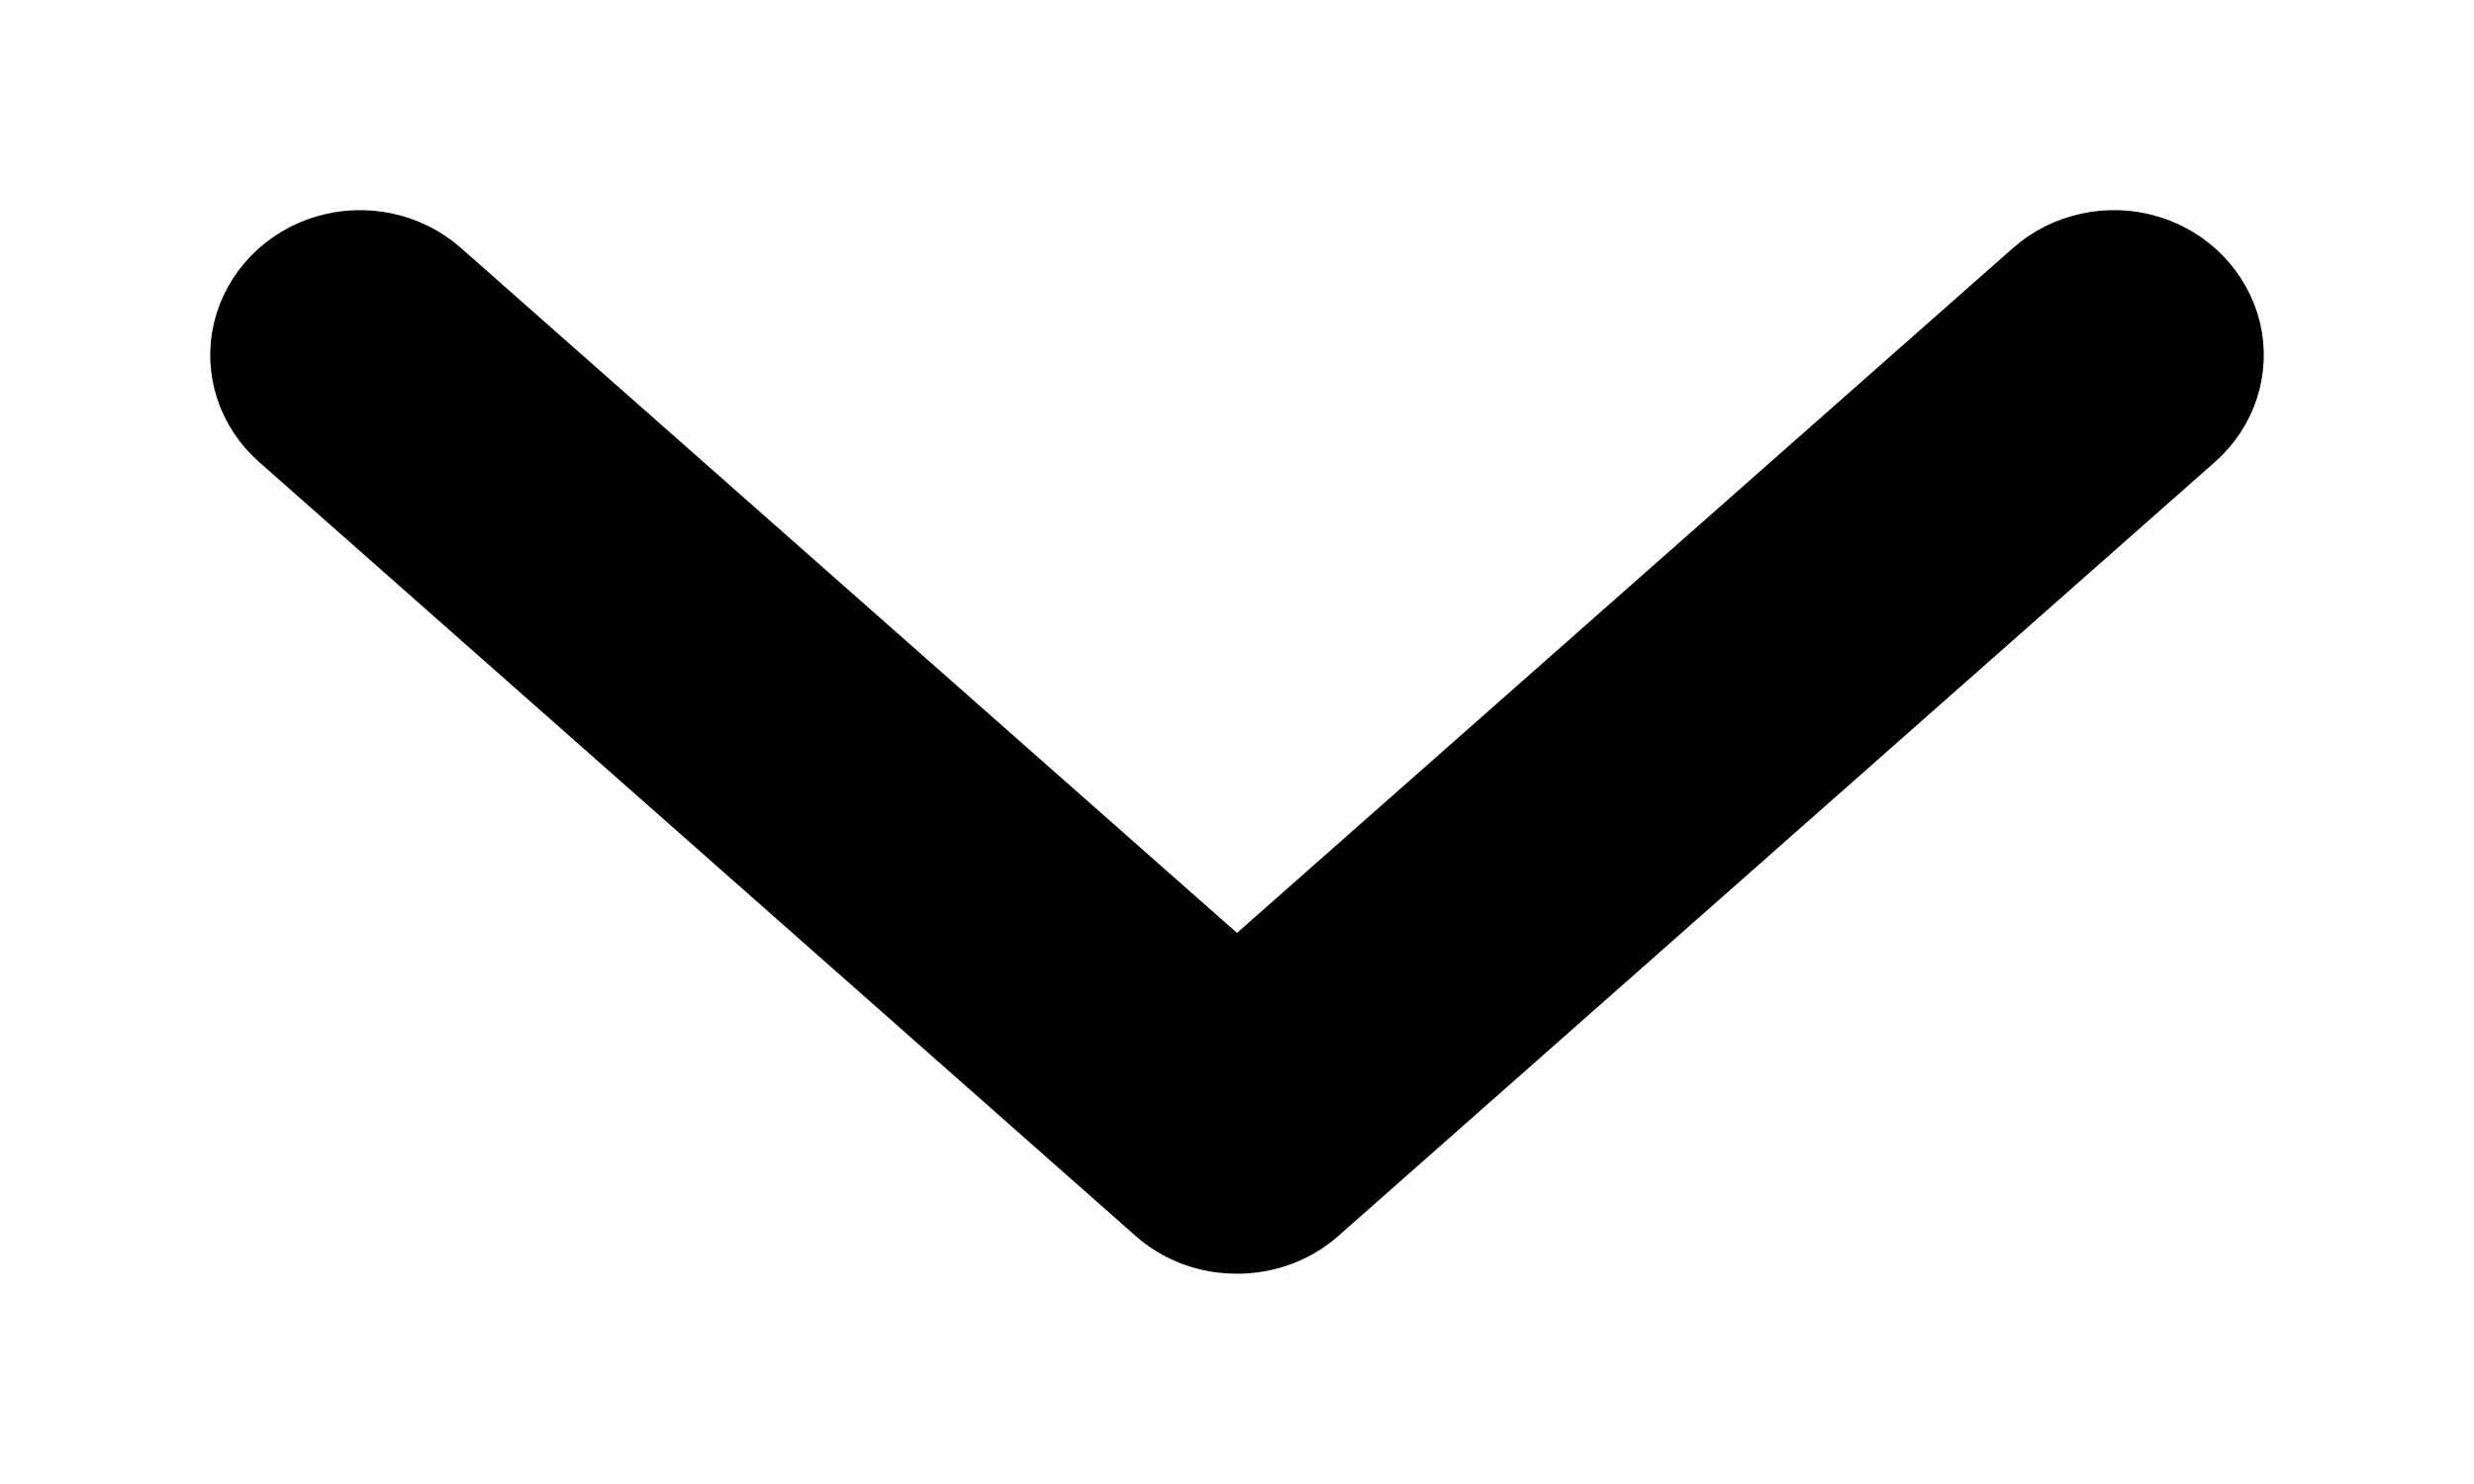
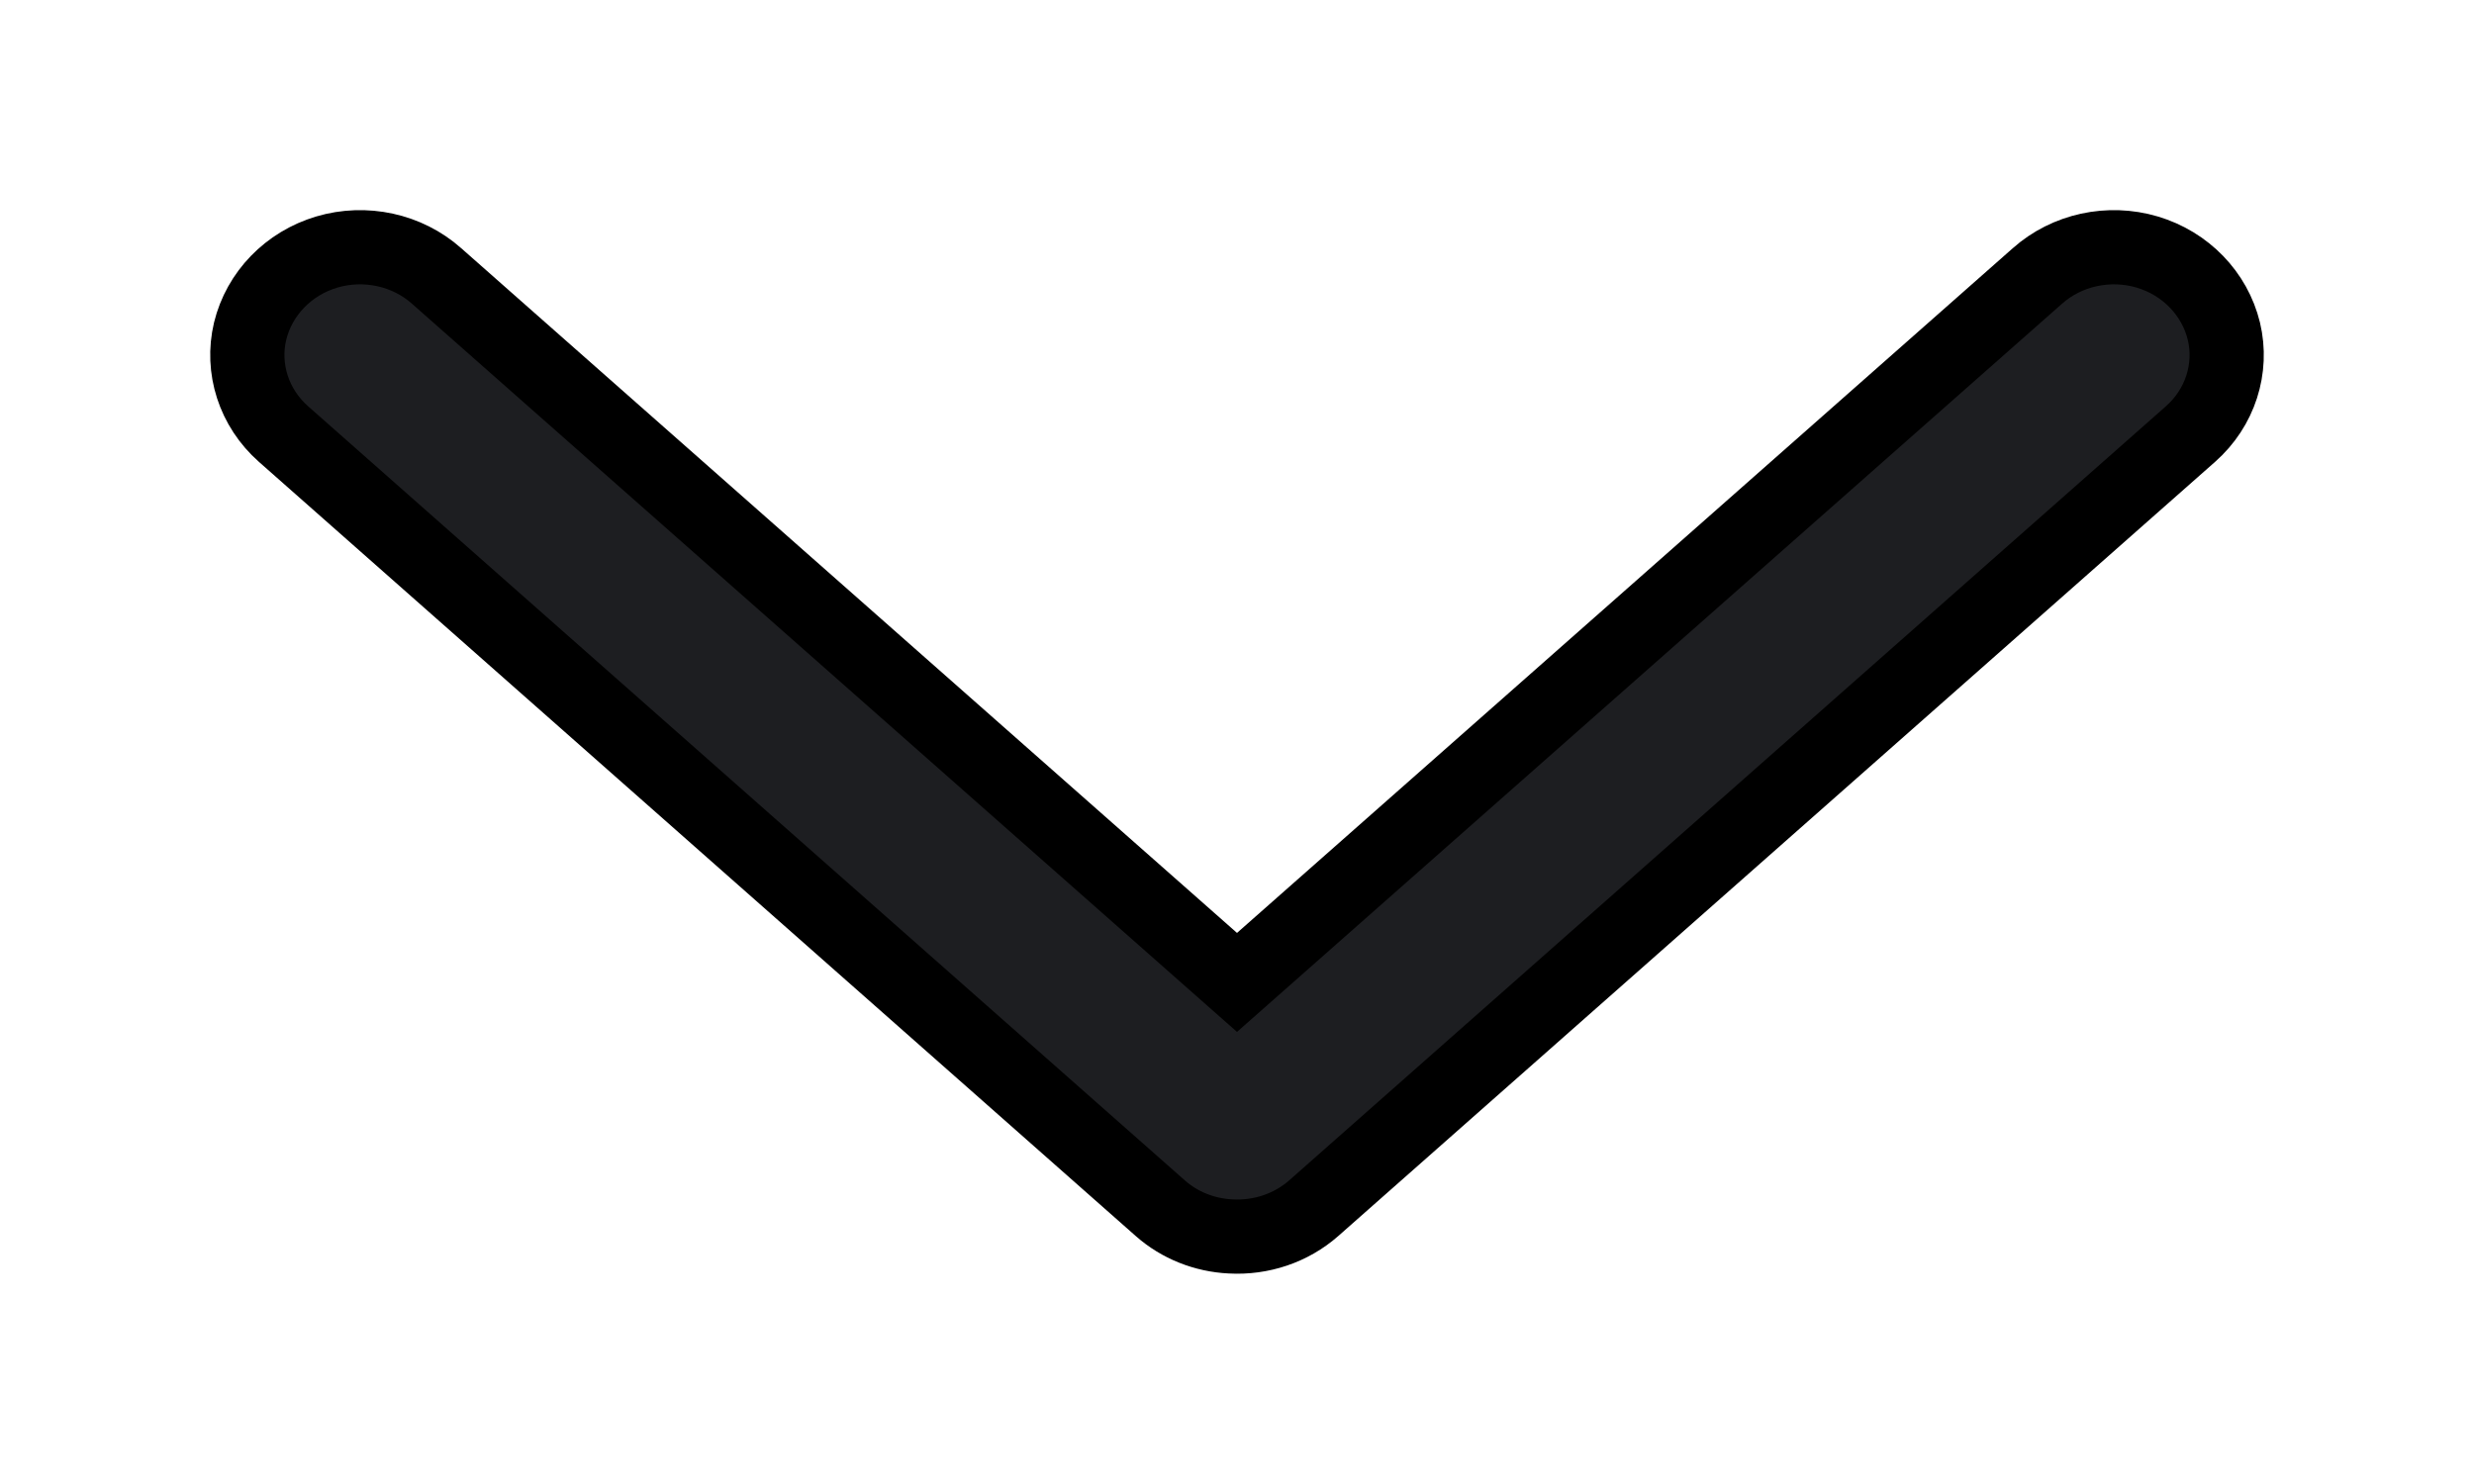
<svg xmlns="http://www.w3.org/2000/svg" viewBox="0 0 10 6" fill="none">
-   <path fill-rule="evenodd" clip-rule="evenodd" d="M4.974 4.999C4.869 4.994 4.768 4.954 4.69 4.885L1.146 1.755C1.026 1.649 0.975 1.49 1.011 1.339C1.048 1.187 1.166 1.065 1.321 1.019C1.476 0.973 1.646 1.01 1.765 1.116L5 3.972L8.235 1.116C8.354 1.01 8.524 0.973 8.679 1.019C8.834 1.065 8.952 1.187 8.989 1.339C9.025 1.49 8.974 1.649 8.854 1.755L5.31 4.885C5.219 4.965 5.098 5.006 4.974 4.999Z" fill="#000000" stroke="black" stroke-width="0.3" />
+   <path fill-rule="evenodd" clip-rule="evenodd" d="M4.974 4.999C4.869 4.994 4.768 4.954 4.69 4.885L1.146 1.755C1.026 1.649 0.975 1.49 1.011 1.339C1.048 1.187 1.166 1.065 1.321 1.019C1.476 0.973 1.646 1.01 1.765 1.116L5 3.972L8.235 1.116C8.354 1.01 8.524 0.973 8.679 1.019C8.834 1.065 8.952 1.187 8.989 1.339C9.025 1.49 8.974 1.649 8.854 1.755L5.31 4.885C5.219 4.965 5.098 5.006 4.974 4.999Z" fill="#1D1E21" stroke="black" stroke-width="0.3" />
</svg>
